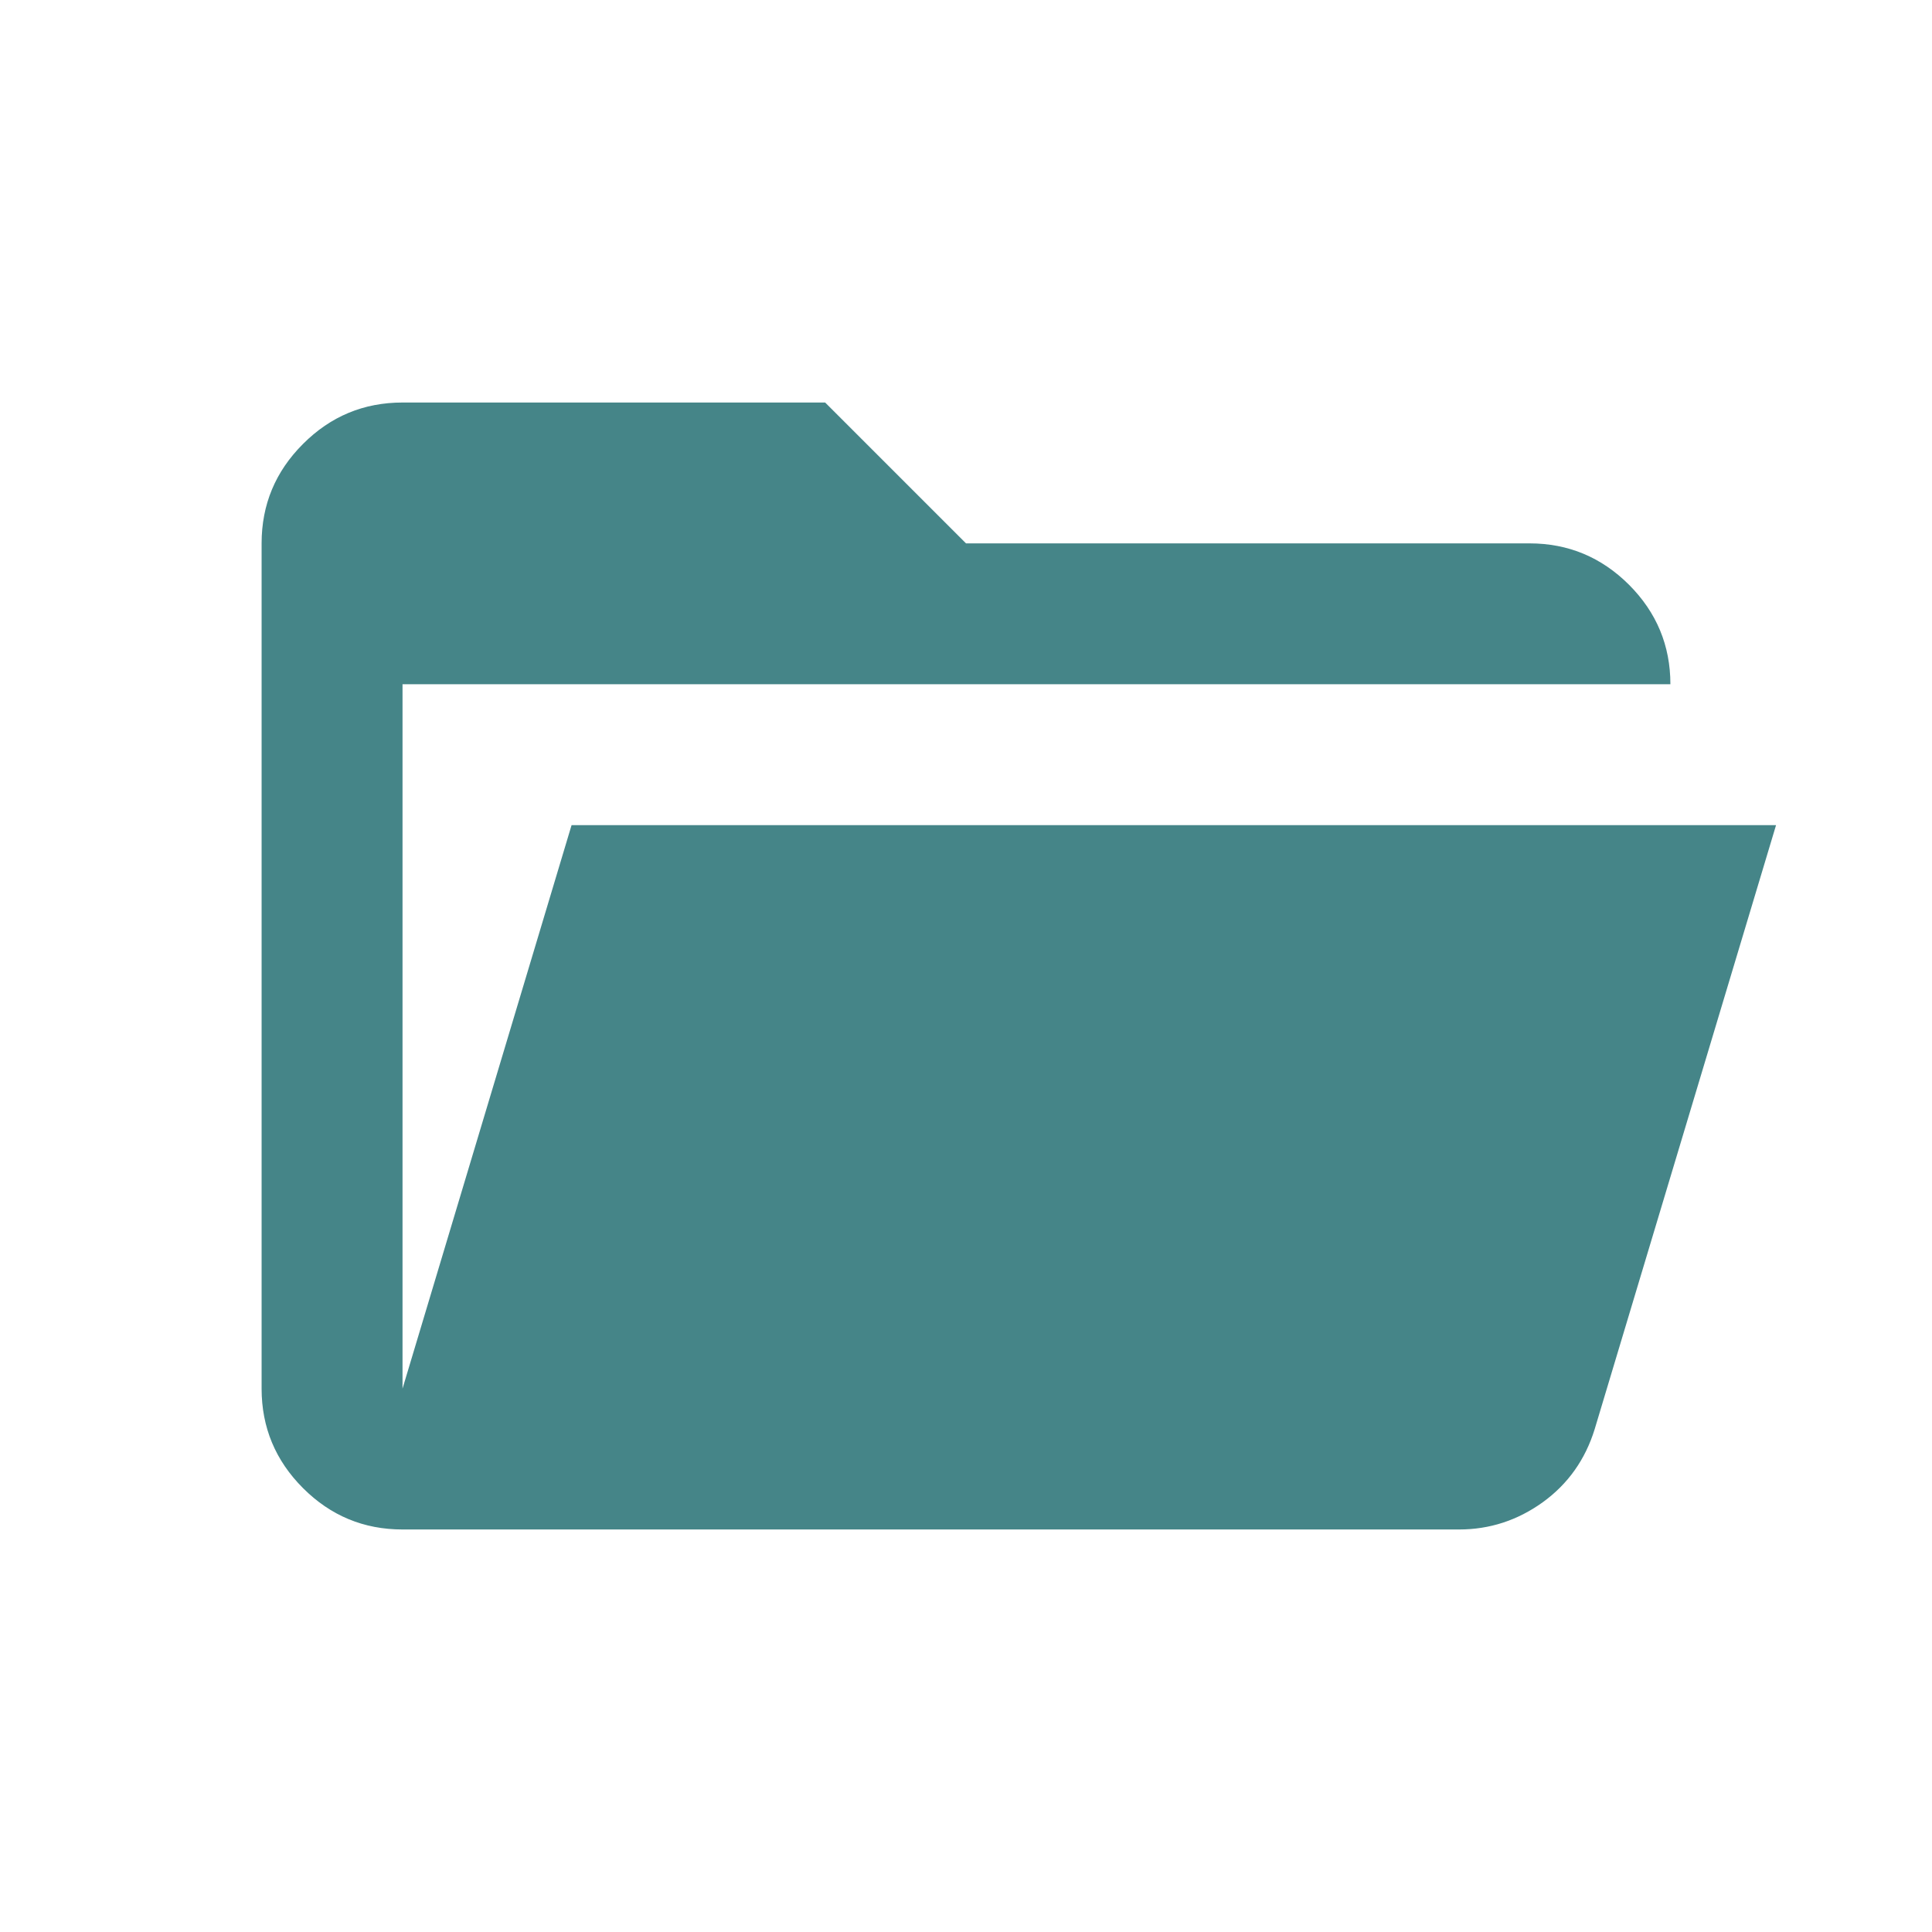
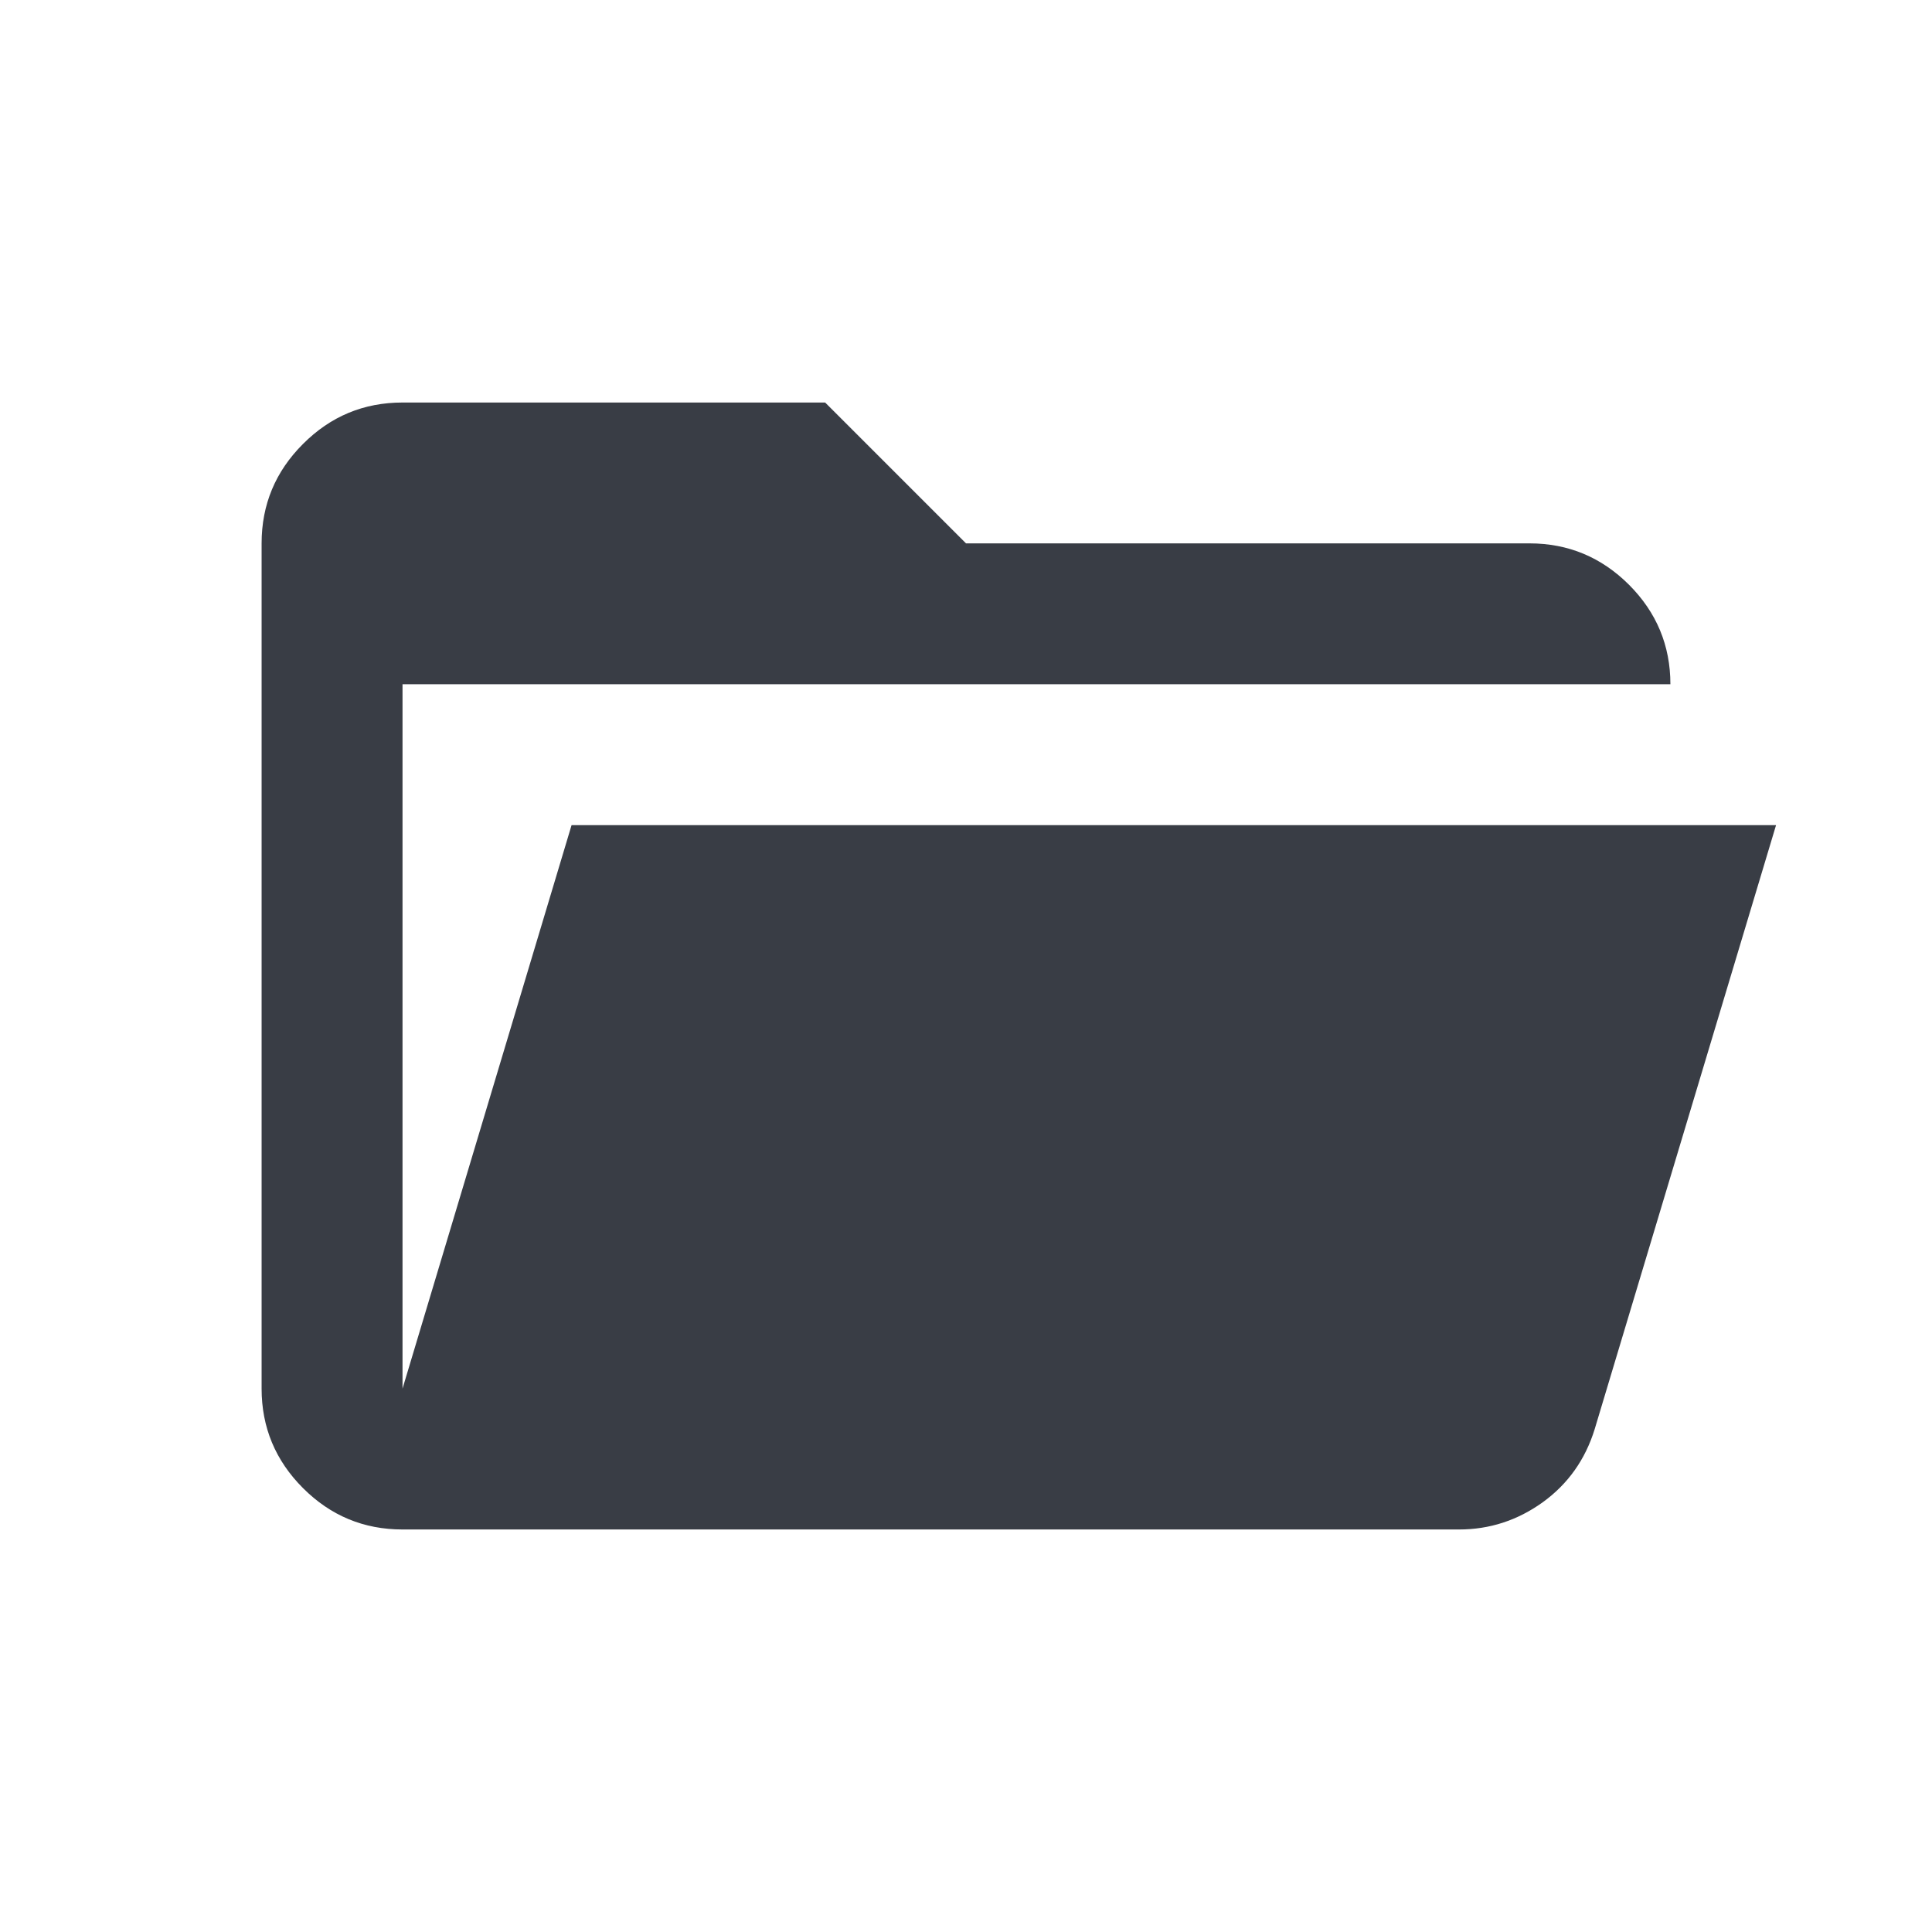
<svg xmlns="http://www.w3.org/2000/svg" width="16" height="16" viewBox="0 0 32 32" fill="none">
-   <path d="M6.667 25.333C6.025 25.333 5.476 25.105 5.019 24.648C4.562 24.191 4.333 23.642 4.333 23V9C4.333 8.358 4.562 7.809 5.019 7.353C5.476 6.895 6.025 6.667 6.667 6.667H13.667L16 9H25.333C25.975 9 26.524 9.229 26.982 9.686C27.438 10.143 27.667 10.692 27.667 11.333H6.667V23L9.467 13.667H29.417L26.413 23.671C26.257 24.176 25.97 24.58 25.553 24.882C25.134 25.183 24.672 25.333 24.167 25.333H6.667Z" fill="#458588" />
+   <path d="M6.667 25.333C6.025 25.333 5.476 25.105 5.019 24.648C4.562 24.191 4.333 23.642 4.333 23V9C4.333 8.358 4.562 7.809 5.019 7.353C5.476 6.895 6.025 6.667 6.667 6.667H13.667L16 9H25.333C25.975 9 26.524 9.229 26.982 9.686C27.438 10.143 27.667 10.692 27.667 11.333H6.667V23L9.467 13.667H29.417L26.413 23.671C26.257 24.176 25.97 24.58 25.553 24.882C25.134 25.183 24.672 25.333 24.167 25.333H6.667Z" fill="#393d45" />
</svg>
